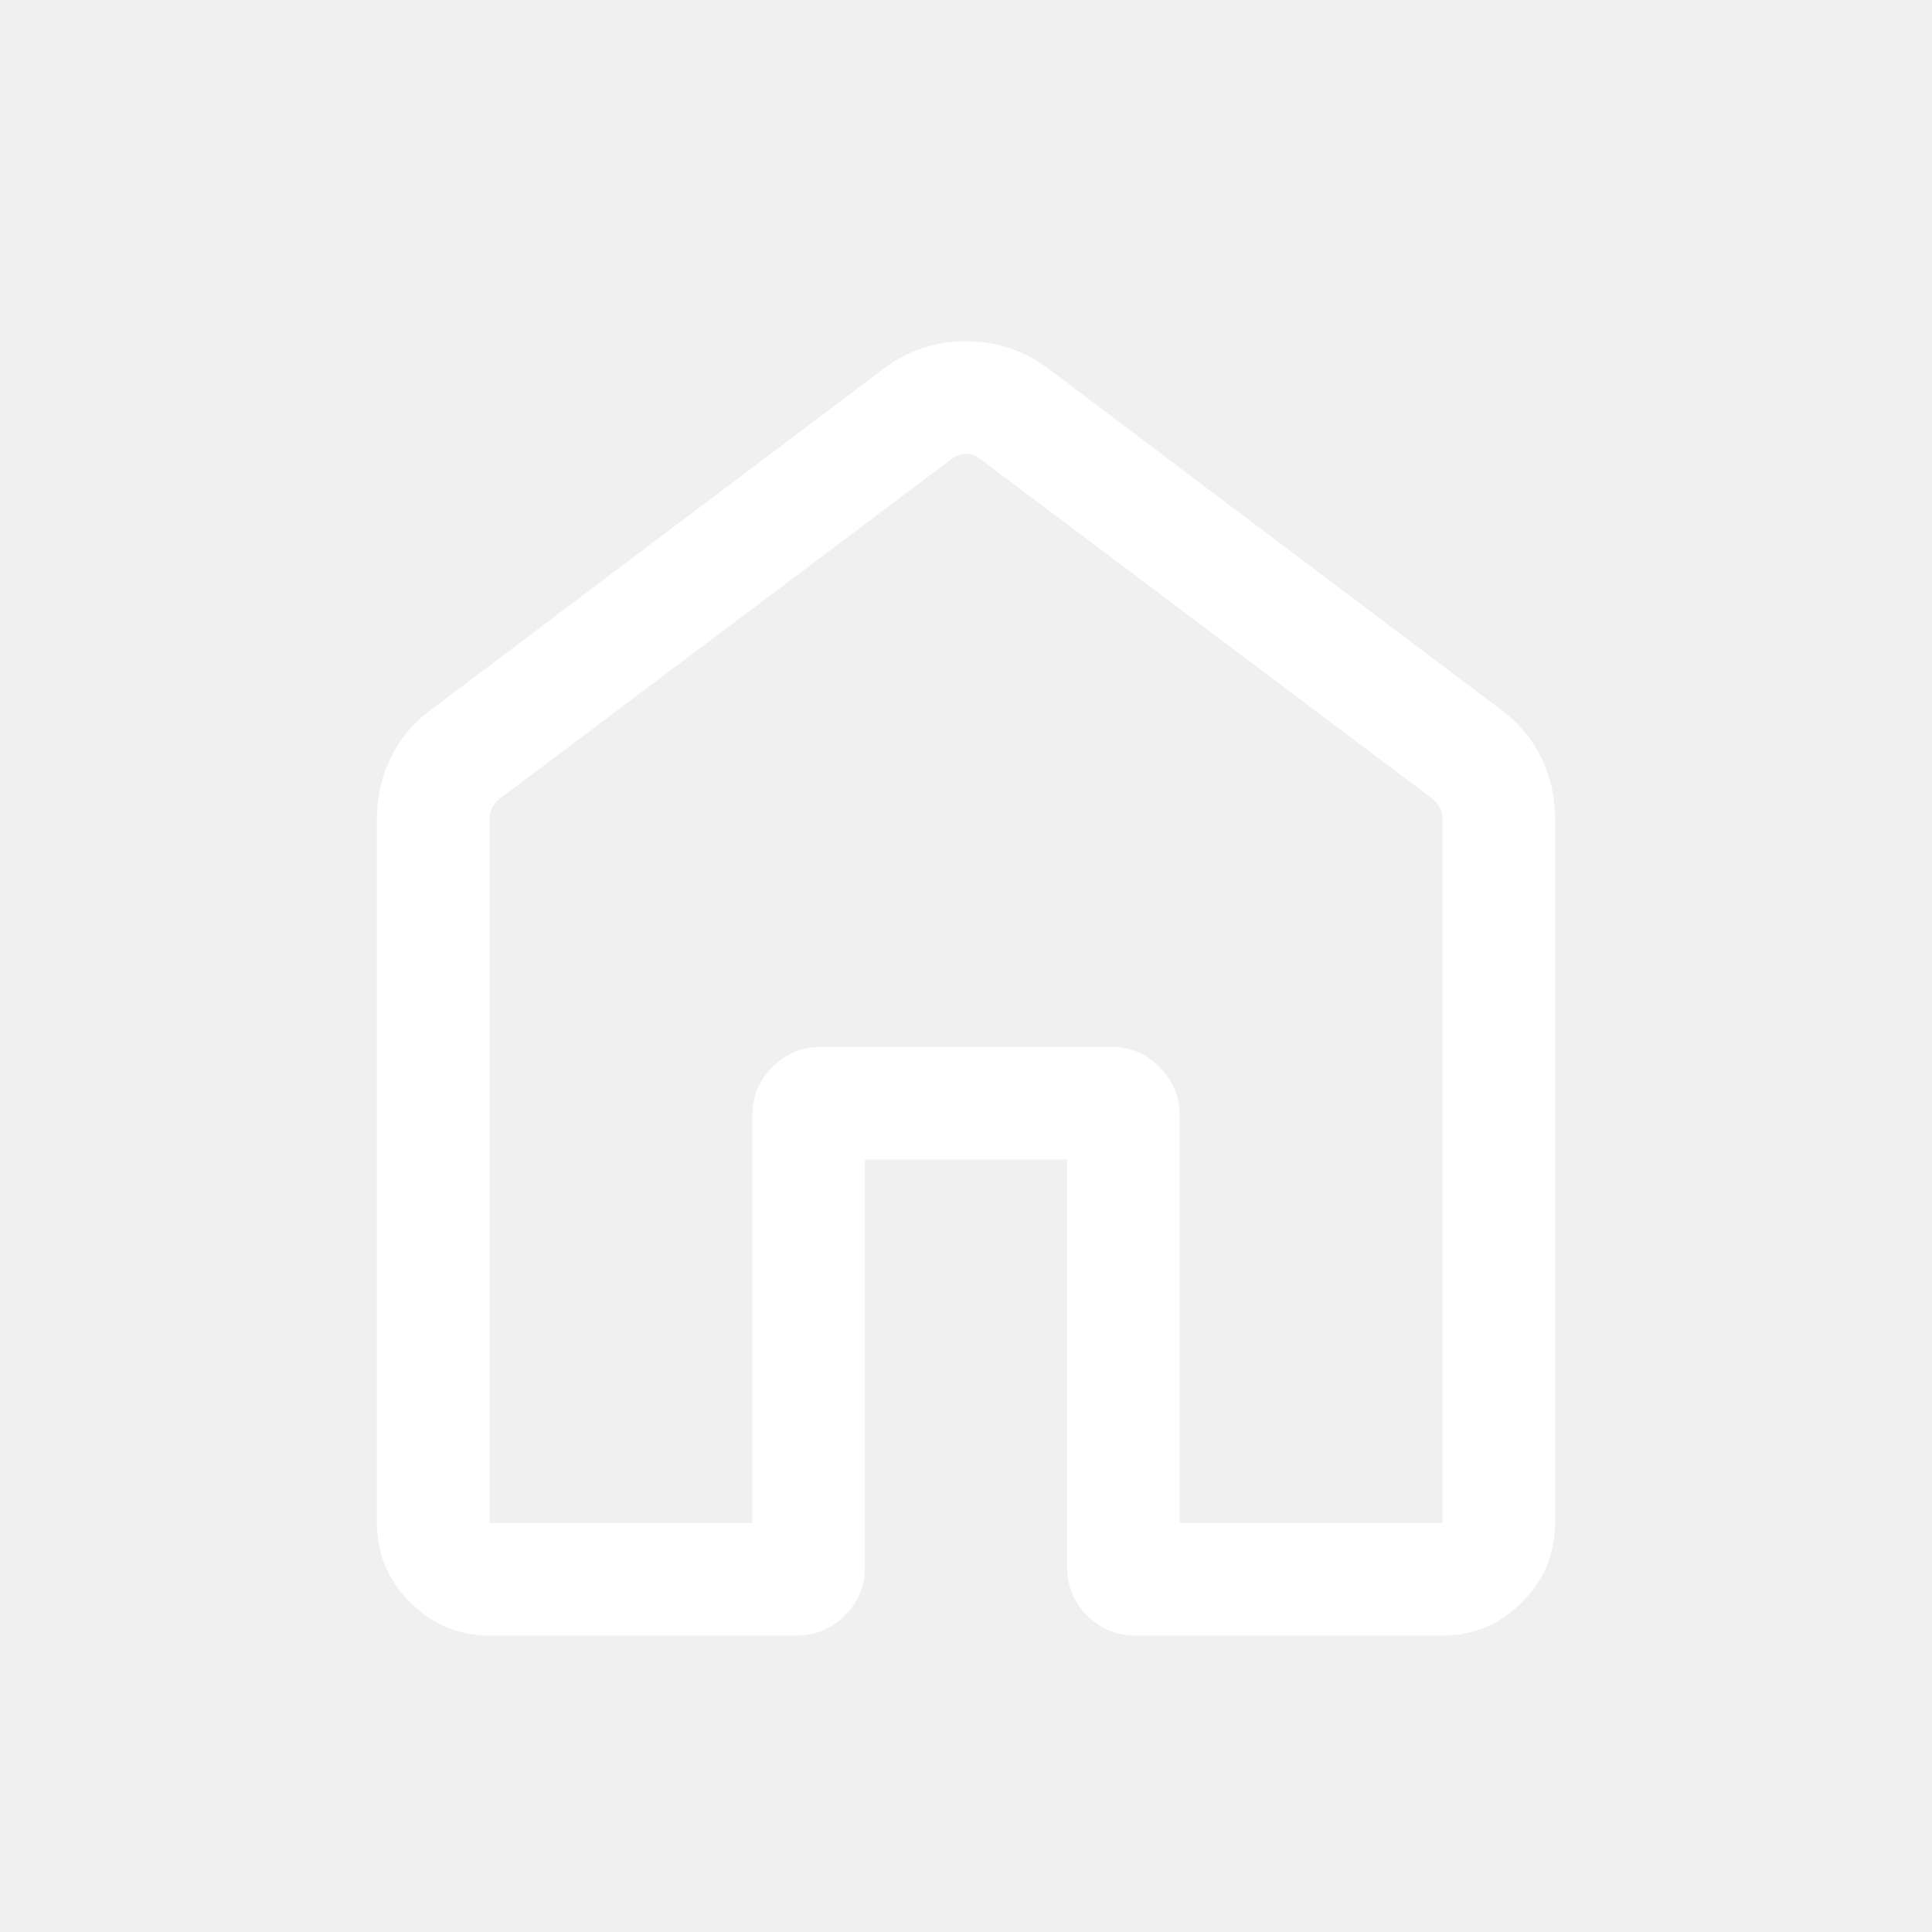
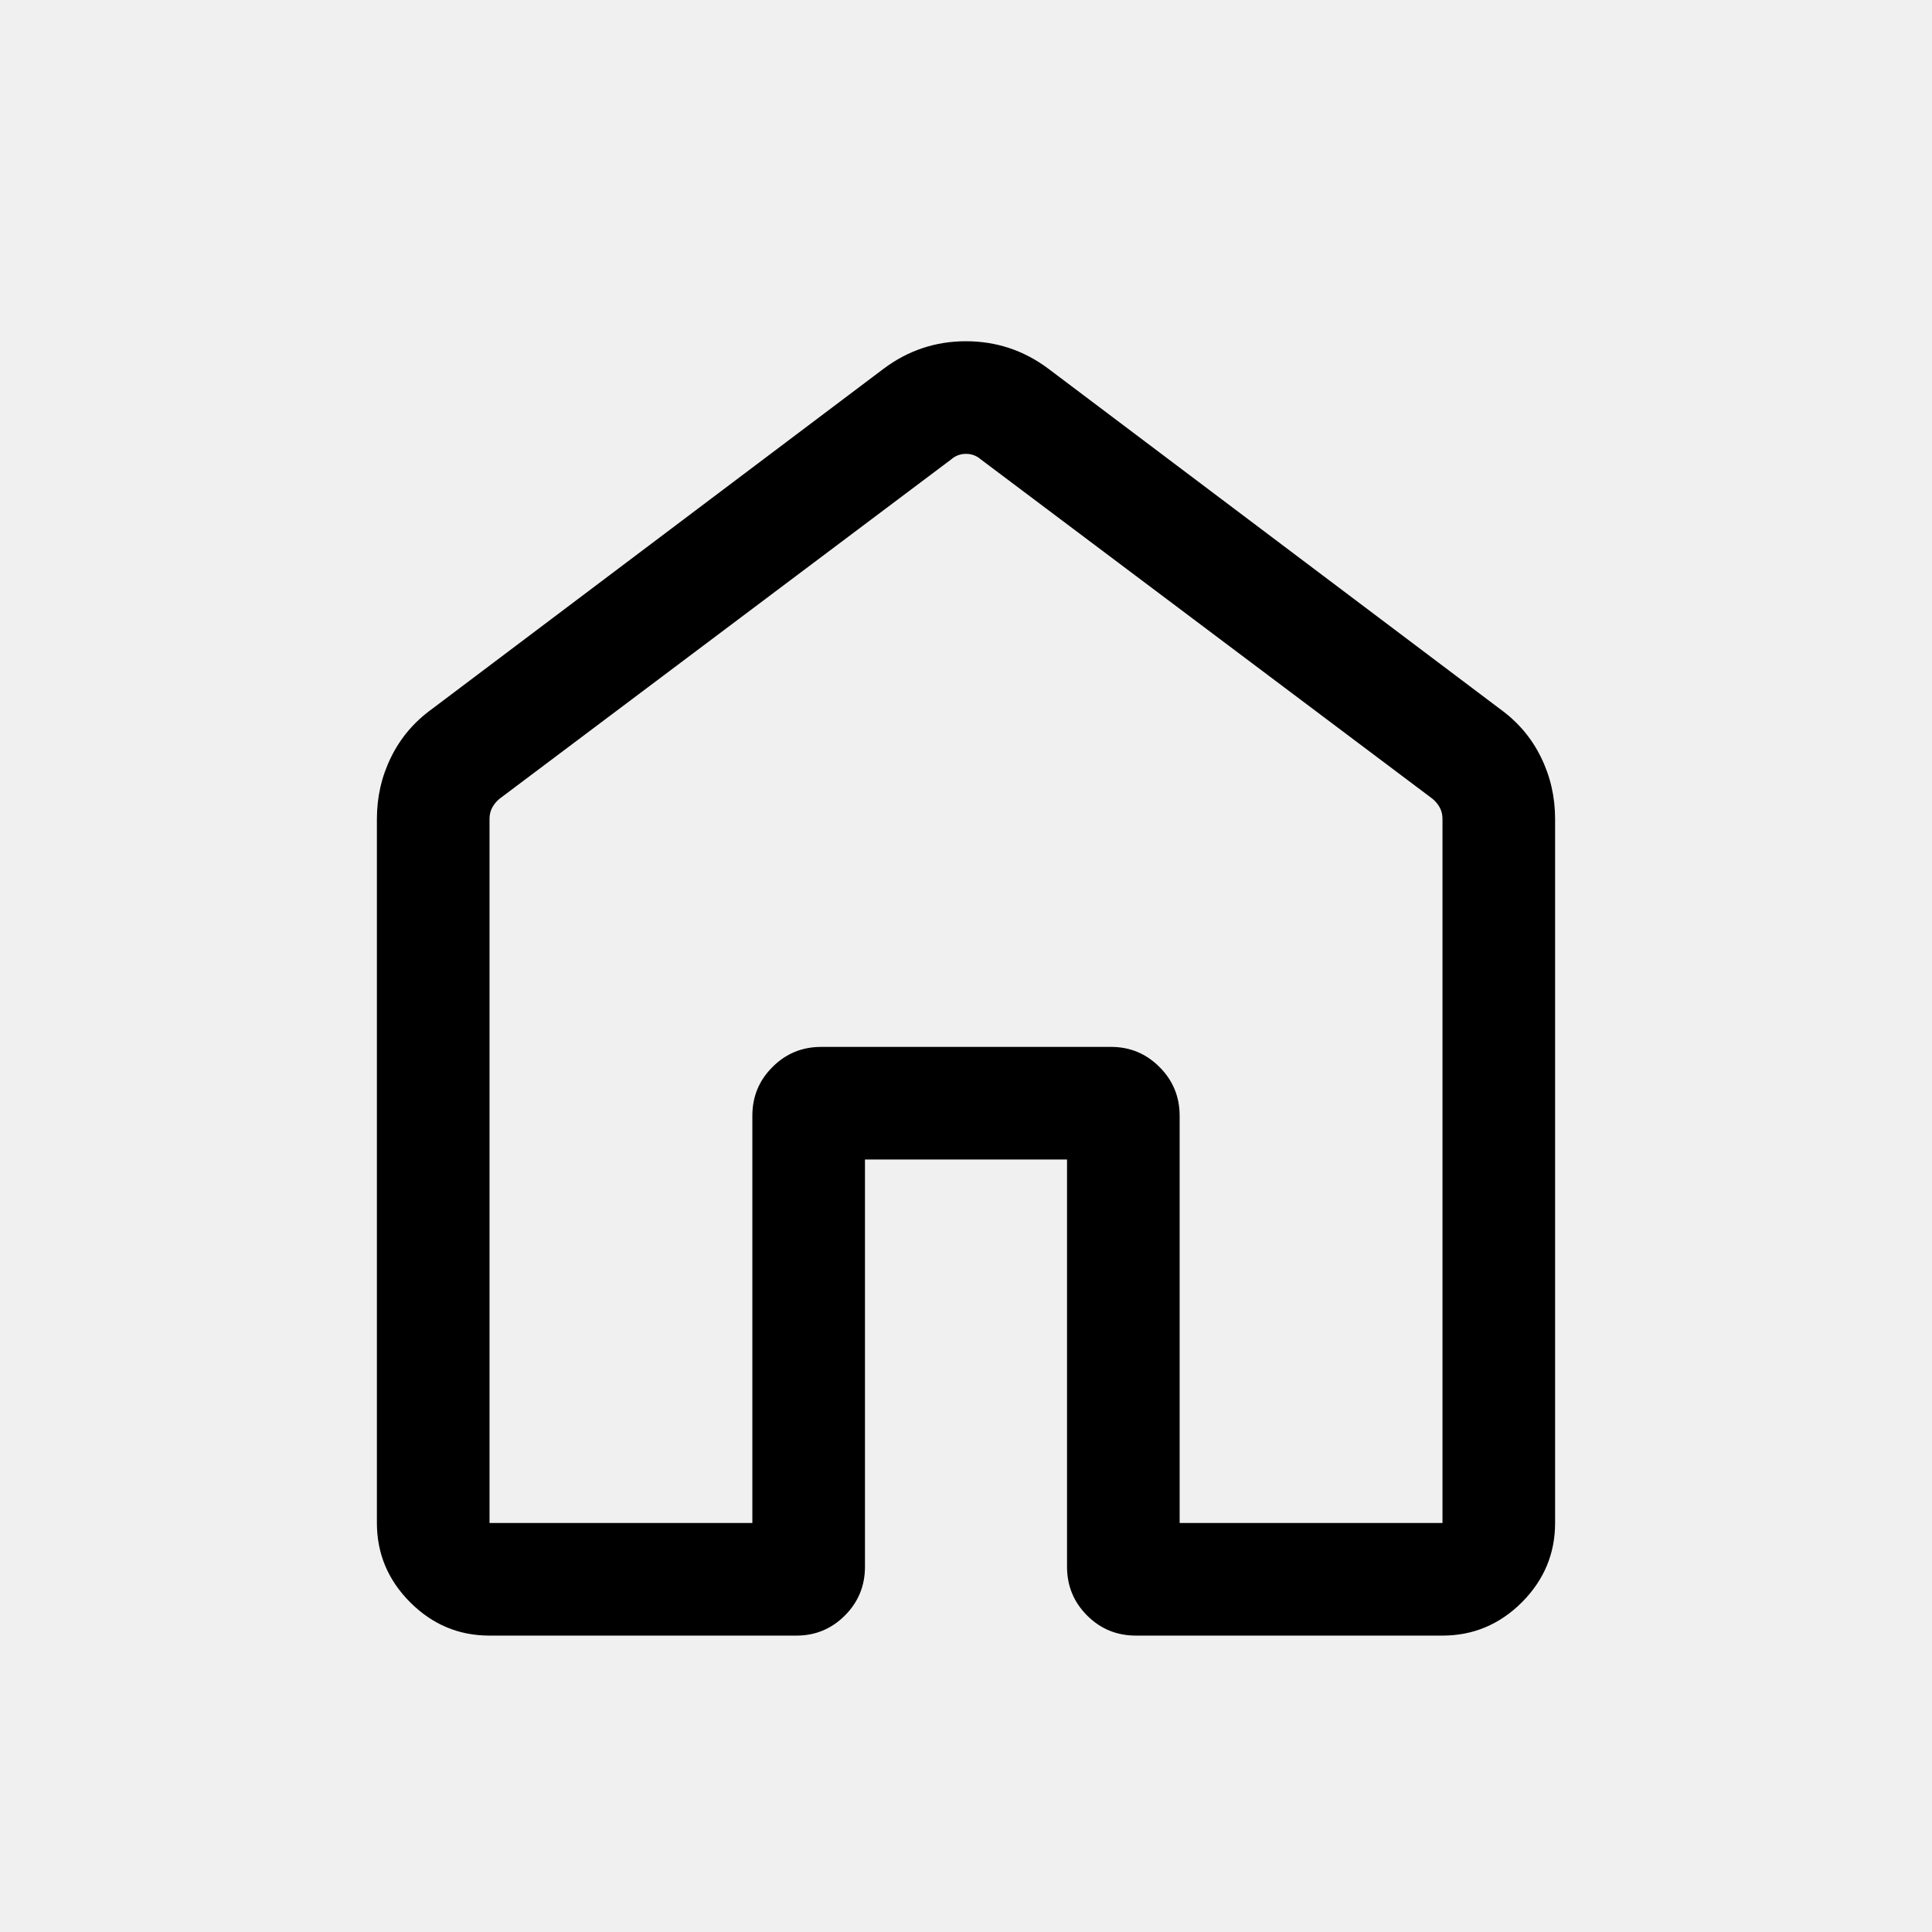
<svg xmlns="http://www.w3.org/2000/svg" width="24" height="24" viewBox="0 0 24 24" fill="none">
-   <path d="M6.081 18.919H9.346V13.861C9.346 13.623 9.429 13.421 9.596 13.255C9.762 13.088 9.964 13.005 10.202 13.005H13.803C14.037 13.005 14.237 13.088 14.404 13.255C14.57 13.421 14.654 13.623 14.654 13.861V18.919H17.919V10.172C17.919 10.121 17.908 10.075 17.886 10.033C17.863 9.991 17.833 9.954 17.794 9.922L12.183 5.706C12.131 5.661 12.07 5.638 12 5.638C11.93 5.638 11.869 5.661 11.817 5.706L6.206 9.922C6.167 9.954 6.137 9.991 6.114 10.033C6.092 10.075 6.081 10.121 6.081 10.172V18.919ZM4.682 18.919V10.174C4.682 9.901 4.74 9.645 4.858 9.406C4.975 9.167 5.144 8.968 5.364 8.809L10.976 4.581C11.28 4.353 11.621 4.239 11.999 4.239C12.378 4.239 12.72 4.353 13.024 4.581L18.636 8.809C18.856 8.968 19.025 9.167 19.142 9.406C19.26 9.645 19.318 9.901 19.318 10.174V18.919C19.318 19.3 19.18 19.629 18.905 19.905C18.629 20.18 18.3 20.318 17.919 20.318H14.111C13.873 20.318 13.671 20.235 13.505 20.069C13.338 19.902 13.255 19.7 13.255 19.462V14.404H10.745V19.462C10.745 19.7 10.662 19.902 10.495 20.069C10.329 20.235 10.128 20.318 9.895 20.318H6.079C5.699 20.318 5.371 20.18 5.096 19.905C4.82 19.629 4.682 19.3 4.682 18.919Z" fill="white" />
+   <path d="M6.081 18.919H9.346V13.861C9.346 13.623 9.429 13.421 9.596 13.255C9.762 13.088 9.964 13.005 10.202 13.005H13.803C14.037 13.005 14.237 13.088 14.404 13.255C14.57 13.421 14.654 13.623 14.654 13.861V18.919H17.919V10.172C17.919 10.121 17.908 10.075 17.886 10.033C17.863 9.991 17.833 9.954 17.794 9.922L12.183 5.706C12.131 5.661 12.07 5.638 12 5.638C11.93 5.638 11.869 5.661 11.817 5.706L6.206 9.922C6.167 9.954 6.137 9.991 6.114 10.033C6.092 10.075 6.081 10.121 6.081 10.172V18.919ZM4.682 18.919V10.174C4.682 9.901 4.74 9.645 4.858 9.406C4.975 9.167 5.144 8.968 5.364 8.809L10.976 4.581C11.28 4.353 11.621 4.239 11.999 4.239C12.378 4.239 12.72 4.353 13.024 4.581L18.636 8.809C18.856 8.968 19.025 9.167 19.142 9.406C19.26 9.645 19.318 9.901 19.318 10.174V18.919C19.318 19.3 19.18 19.629 18.905 19.905C18.629 20.18 18.3 20.318 17.919 20.318H14.111C13.873 20.318 13.671 20.235 13.505 20.069C13.338 19.902 13.255 19.7 13.255 19.462V14.404H10.745V19.462C10.745 19.7 10.662 19.902 10.495 20.069C10.329 20.235 10.128 20.318 9.895 20.318H6.079C5.699 20.318 5.371 20.18 5.096 19.905C4.82 19.629 4.682 19.3 4.682 18.919Z" fill="black" />
</svg>
